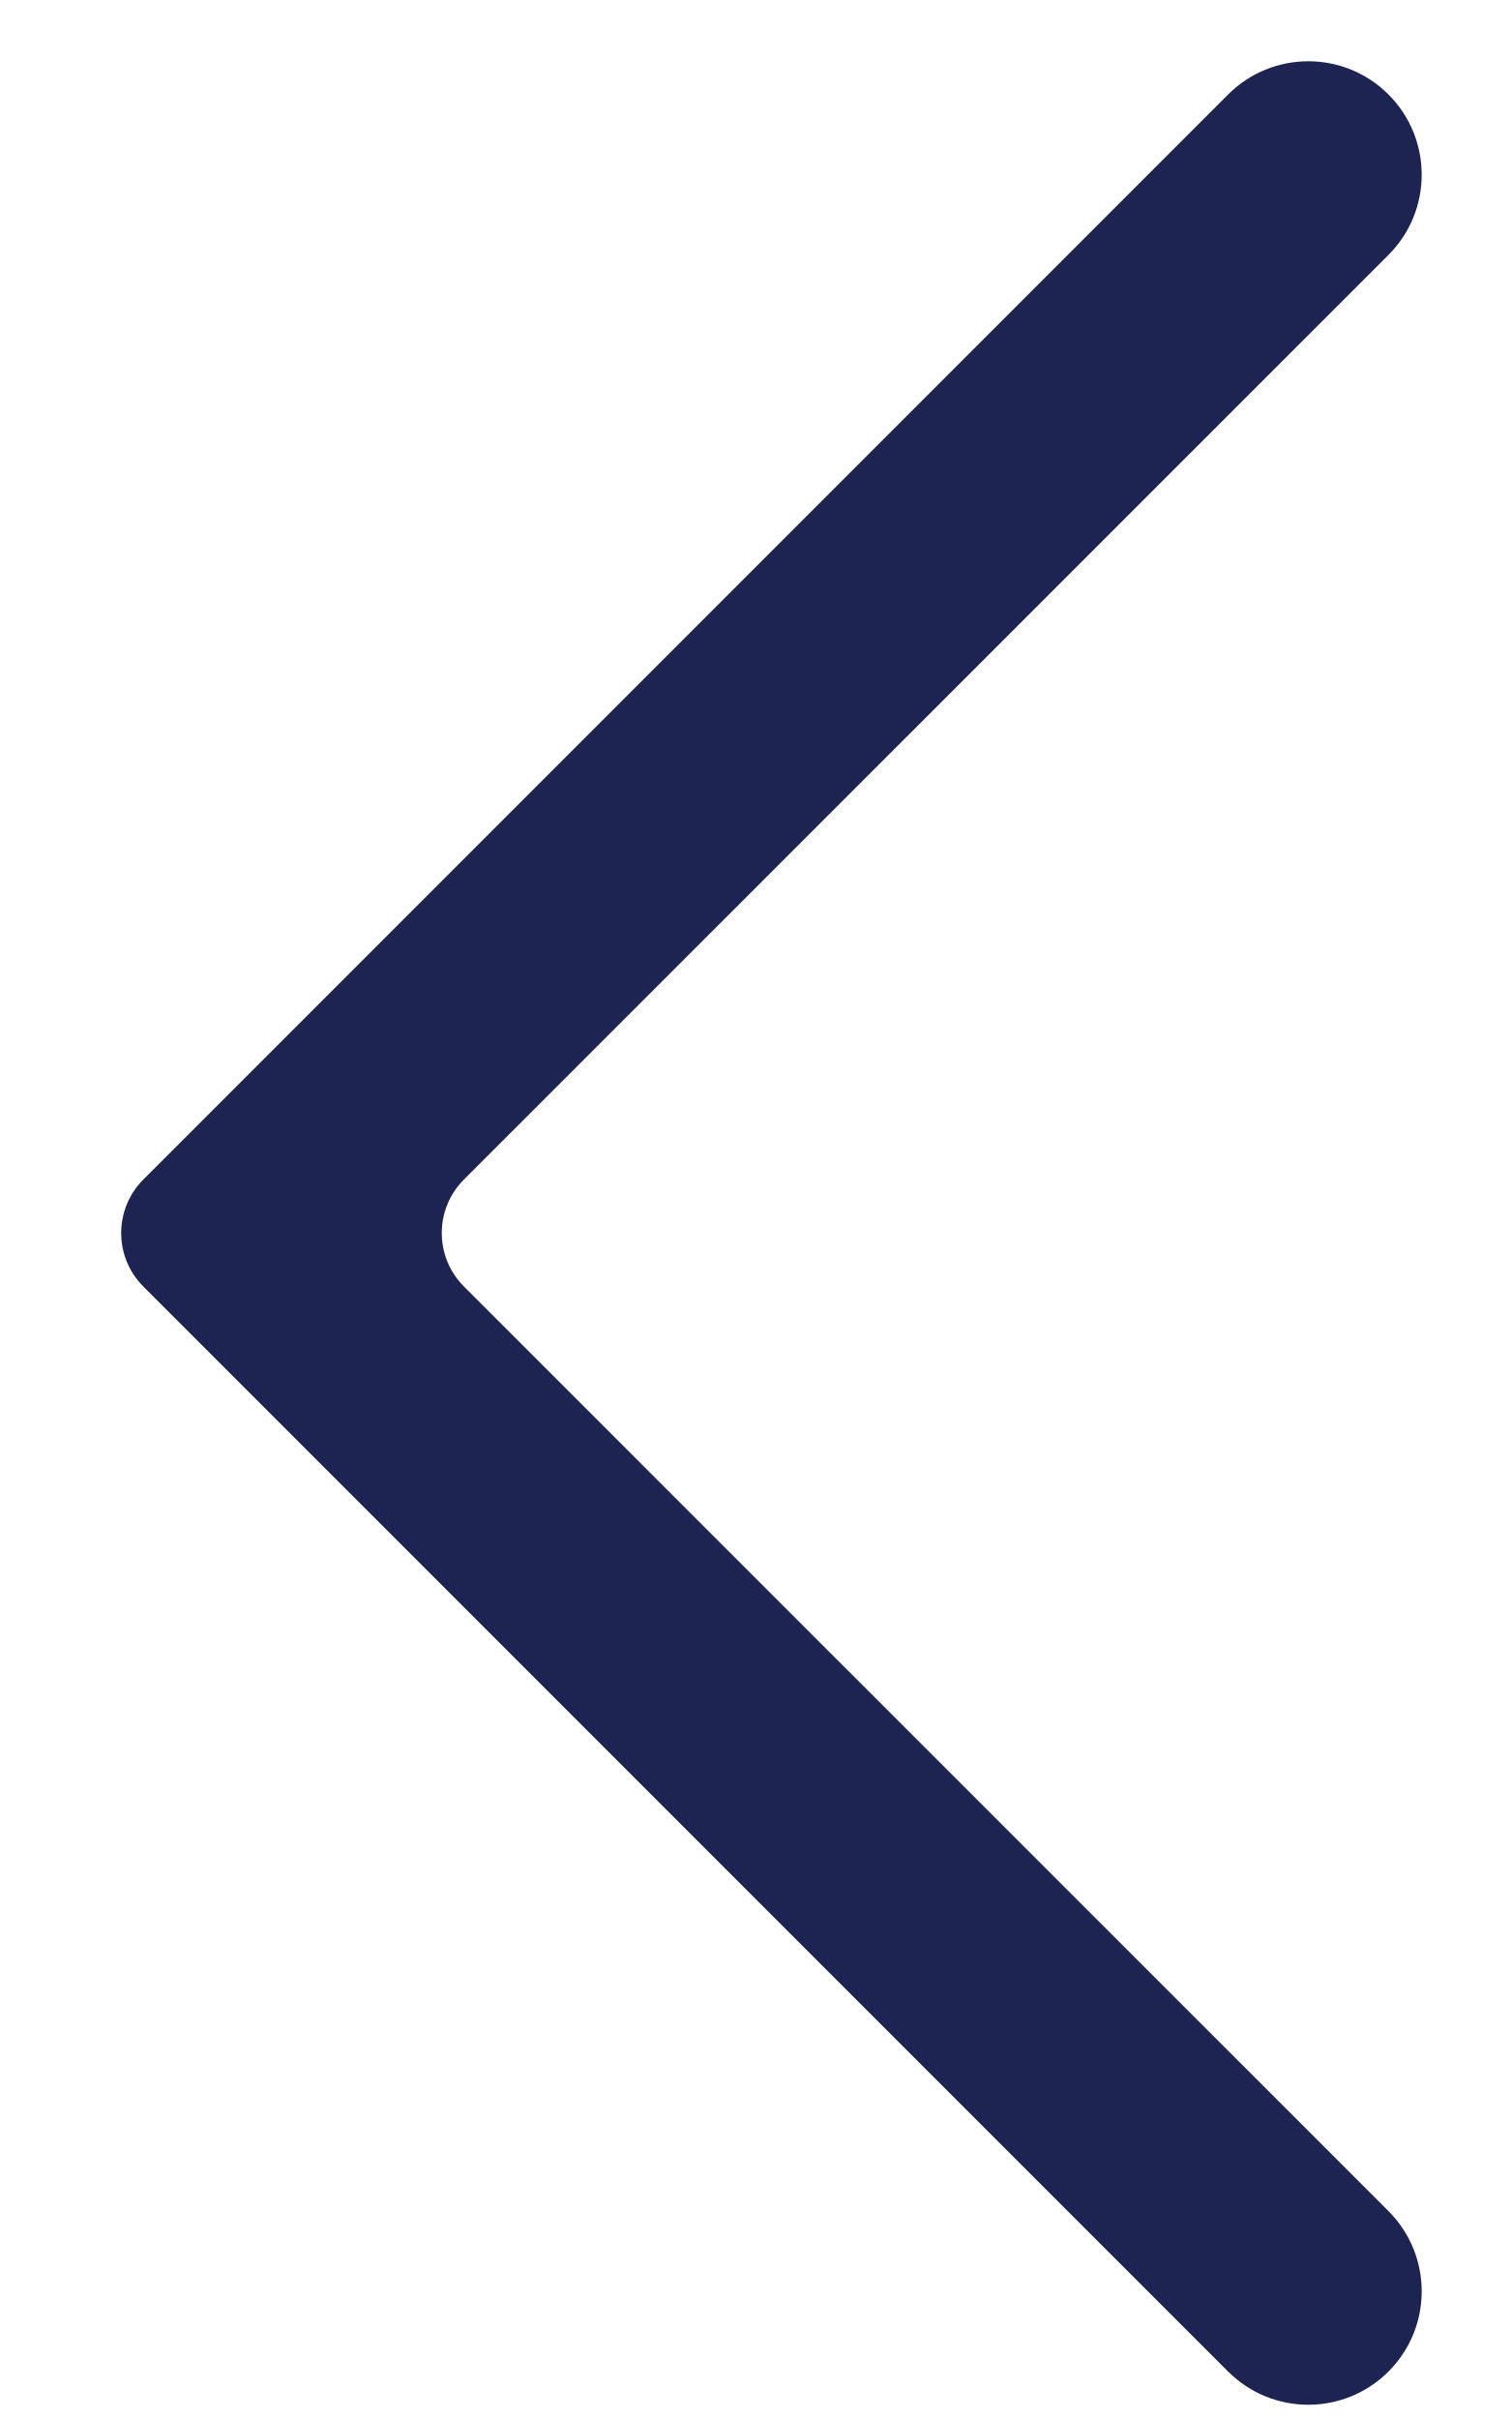
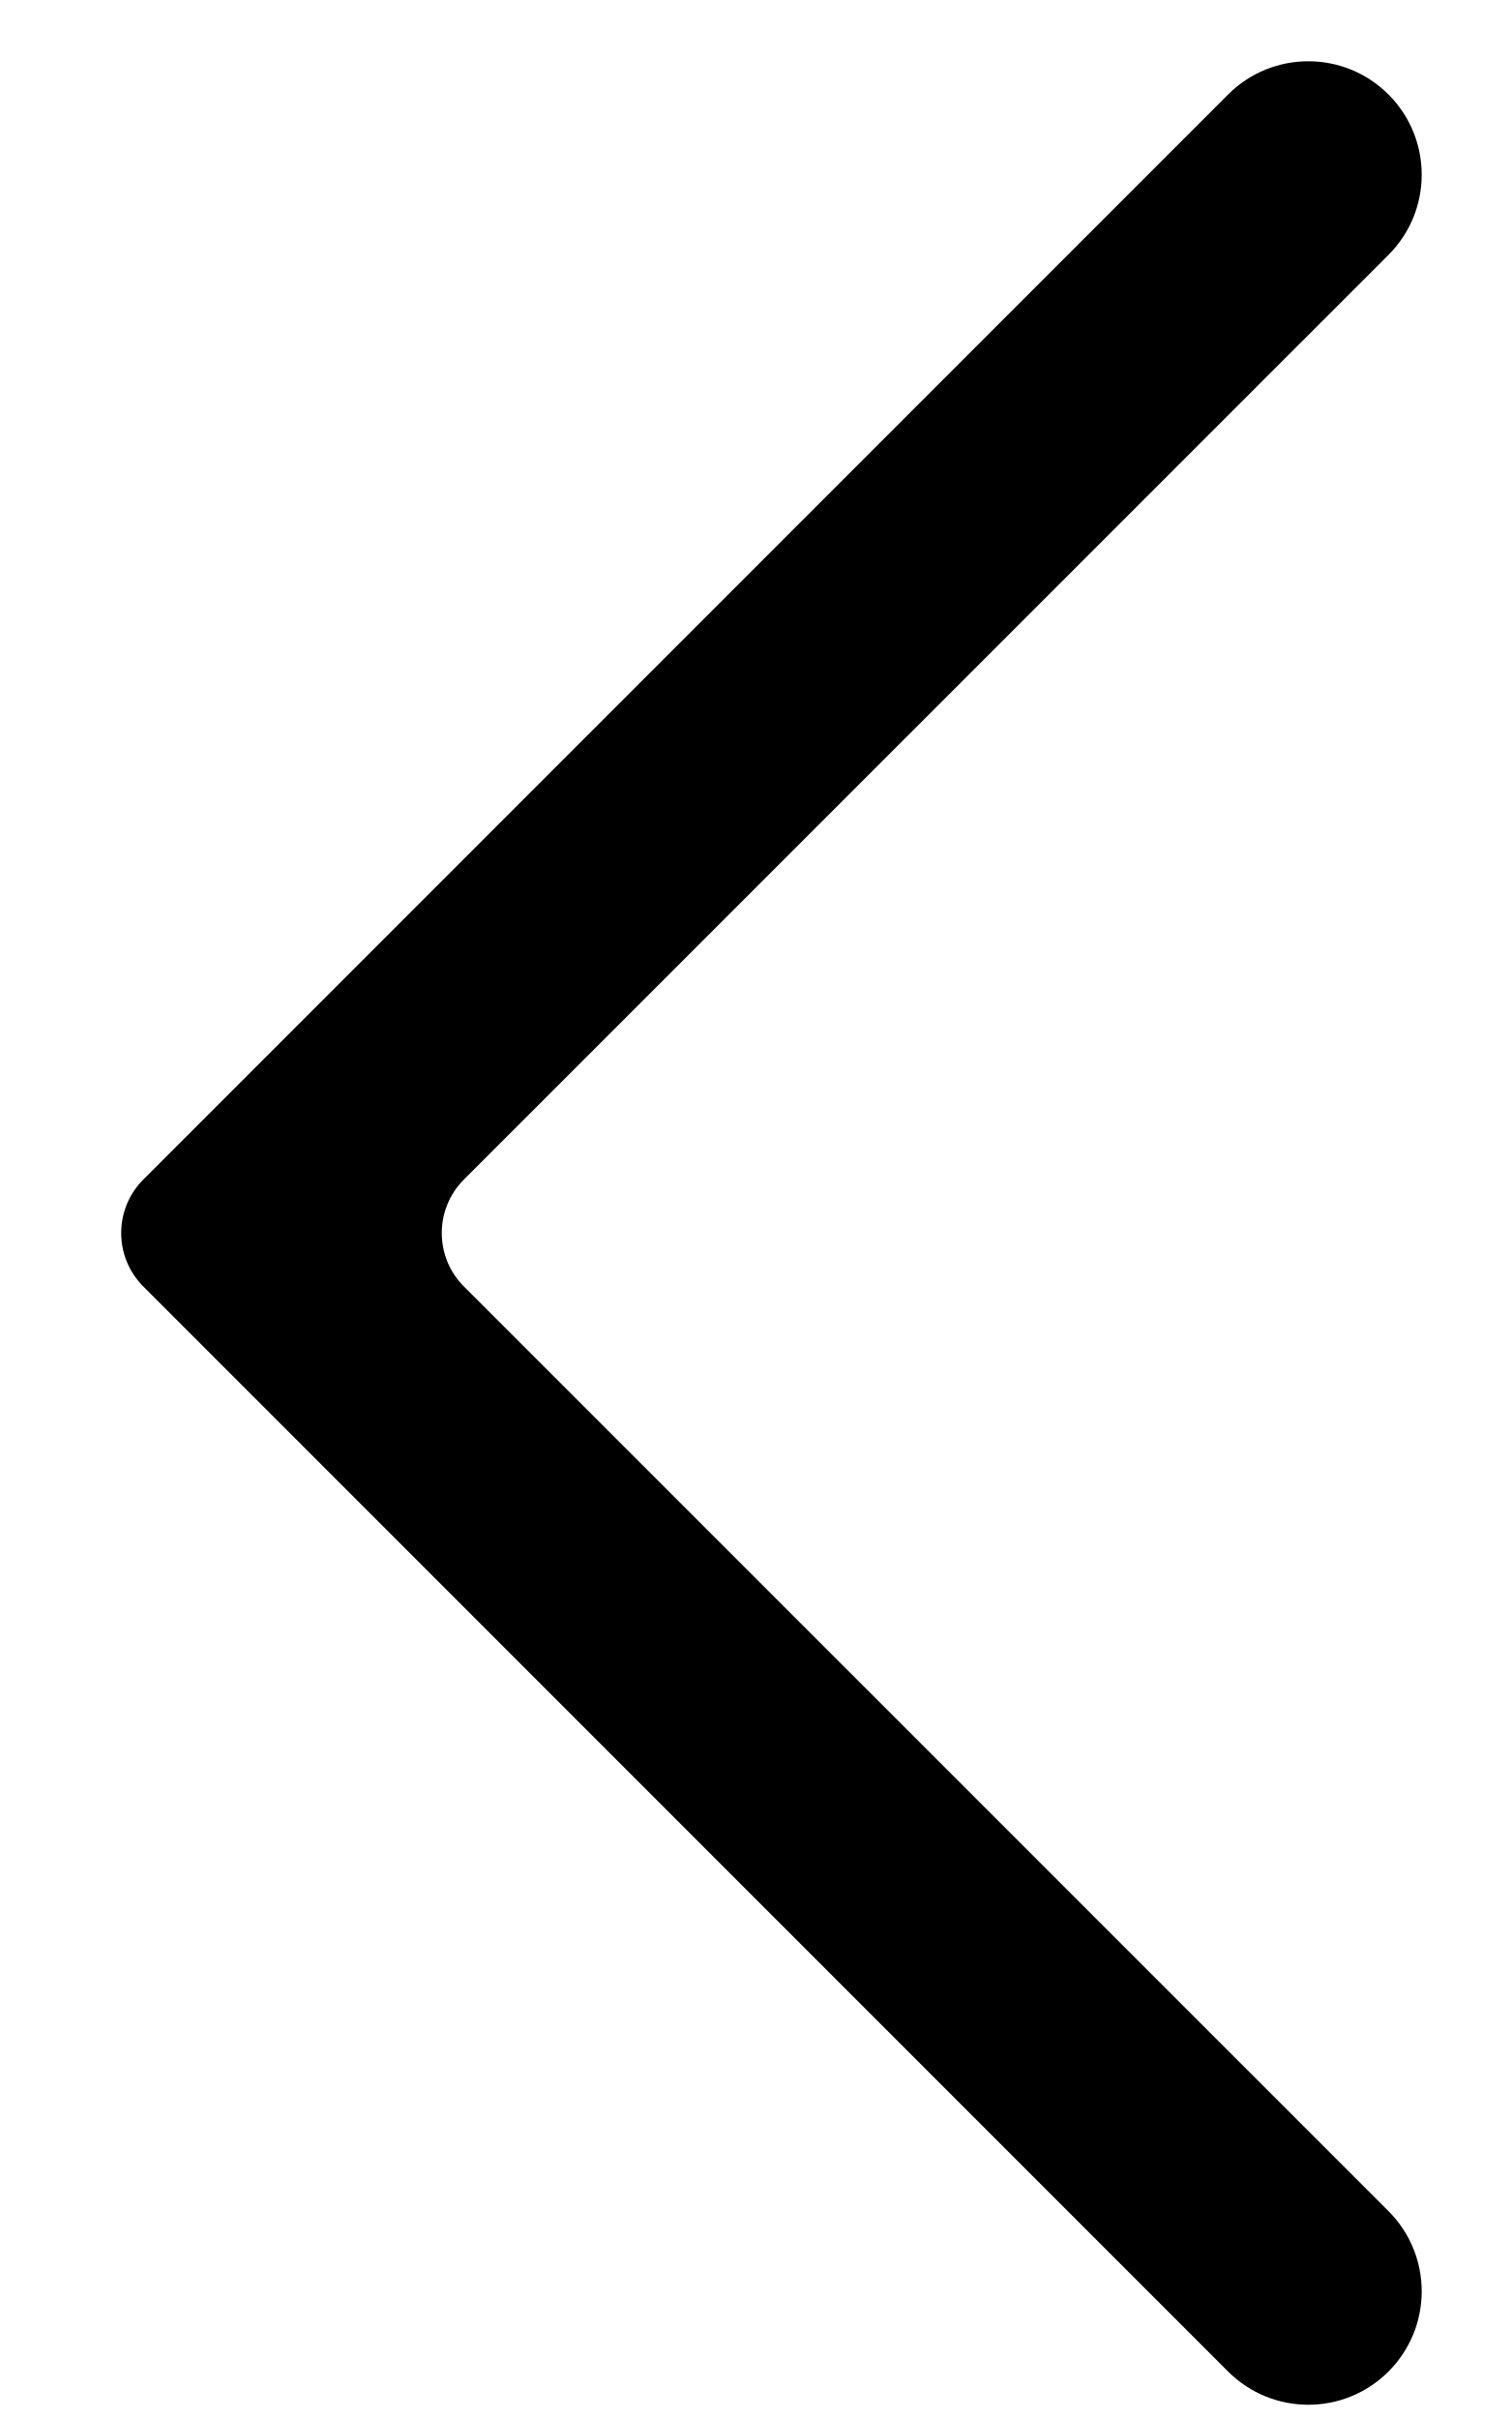
- <svg xmlns="http://www.w3.org/2000/svg" width="10" height="16" viewBox="0 0 10 16" fill="none">
-   <path fill-rule="evenodd" clip-rule="evenodd" d="M9.186 0.625C9.479 0.918 9.479 1.393 9.186 1.686L3.069 7.802C2.874 7.997 2.874 8.314 3.069 8.509L9.186 14.625C9.479 14.918 9.479 15.393 9.186 15.686C8.893 15.979 8.418 15.979 8.125 15.686L0.948 8.509C0.753 8.314 0.753 7.997 0.948 7.802L8.125 0.625C8.418 0.332 8.893 0.332 9.186 0.625Z" fill="#1D2452" />
+ <svg xmlns="http://www.w3.org/2000/svg" width="10" height="16" viewBox="0 0 10 16">
+   <path fill-rule="evenodd" clip-rule="evenodd" d="M9.186 0.625C9.479 0.918 9.479 1.393 9.186 1.686L3.069 7.802C2.874 7.997 2.874 8.314 3.069 8.509L9.186 14.625C9.479 14.918 9.479 15.393 9.186 15.686C8.893 15.979 8.418 15.979 8.125 15.686L0.948 8.509C0.753 8.314 0.753 7.997 0.948 7.802L8.125 0.625C8.418 0.332 8.893 0.332 9.186 0.625Z" />
</svg>
